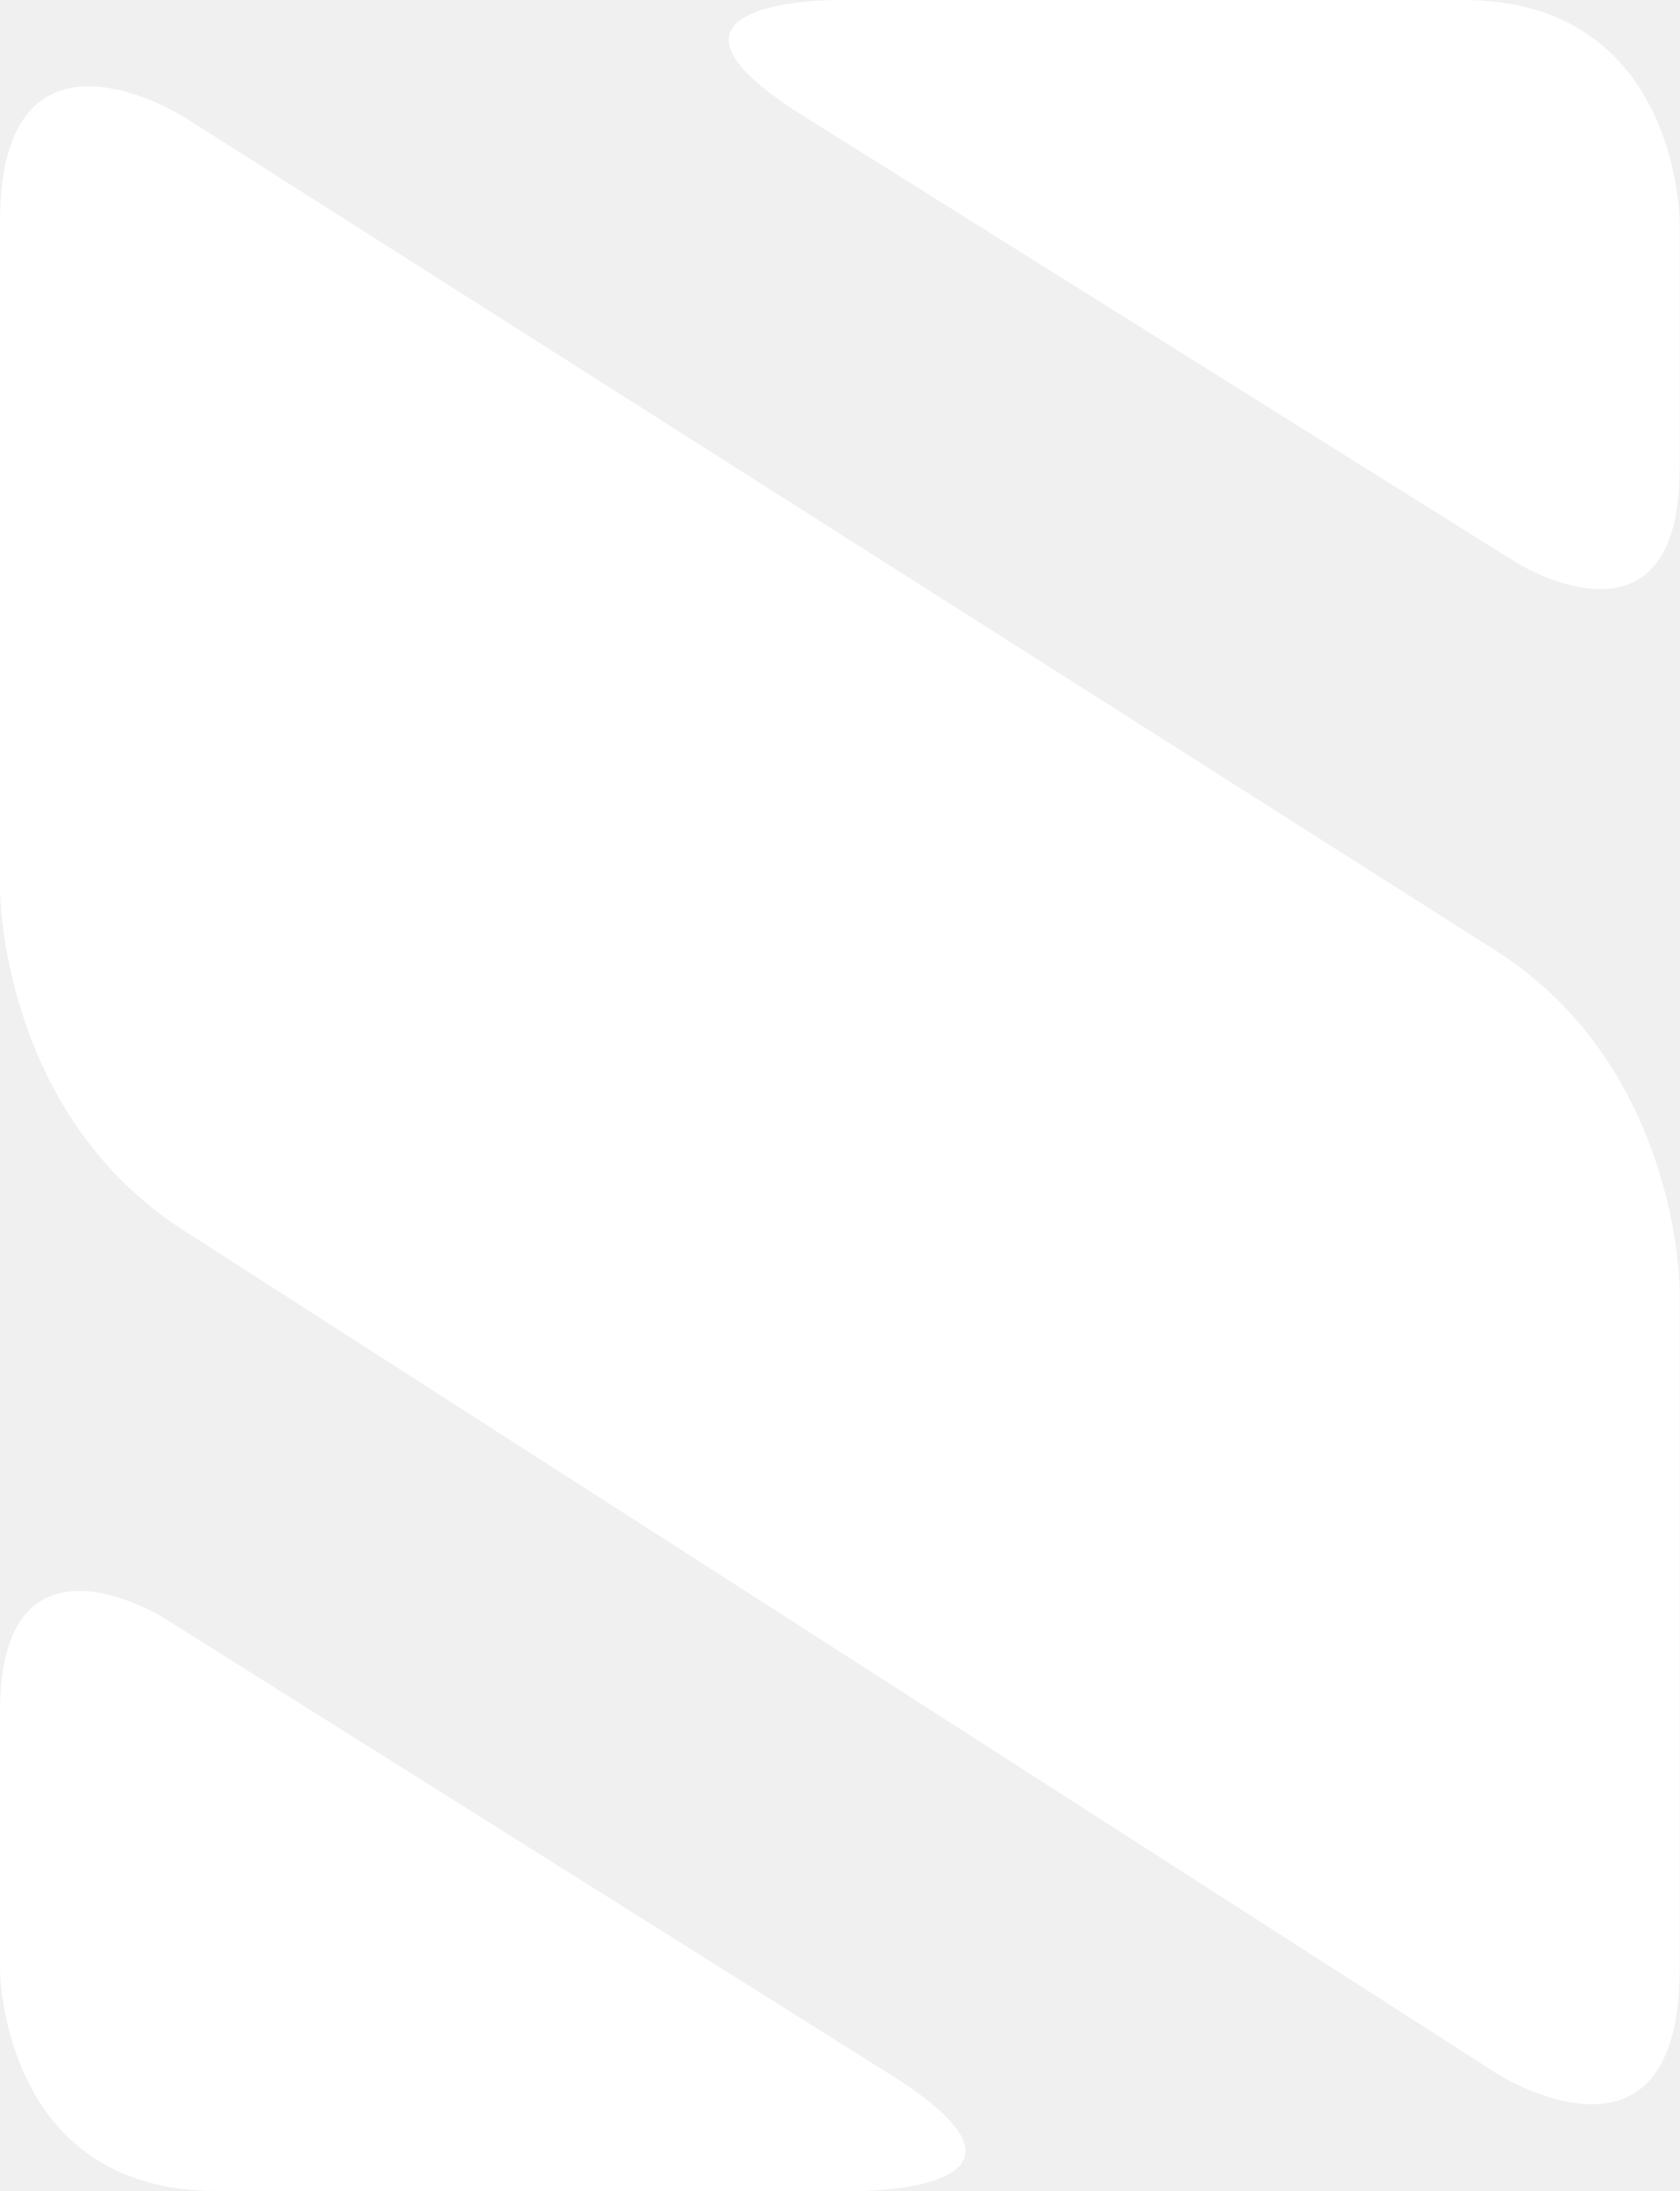
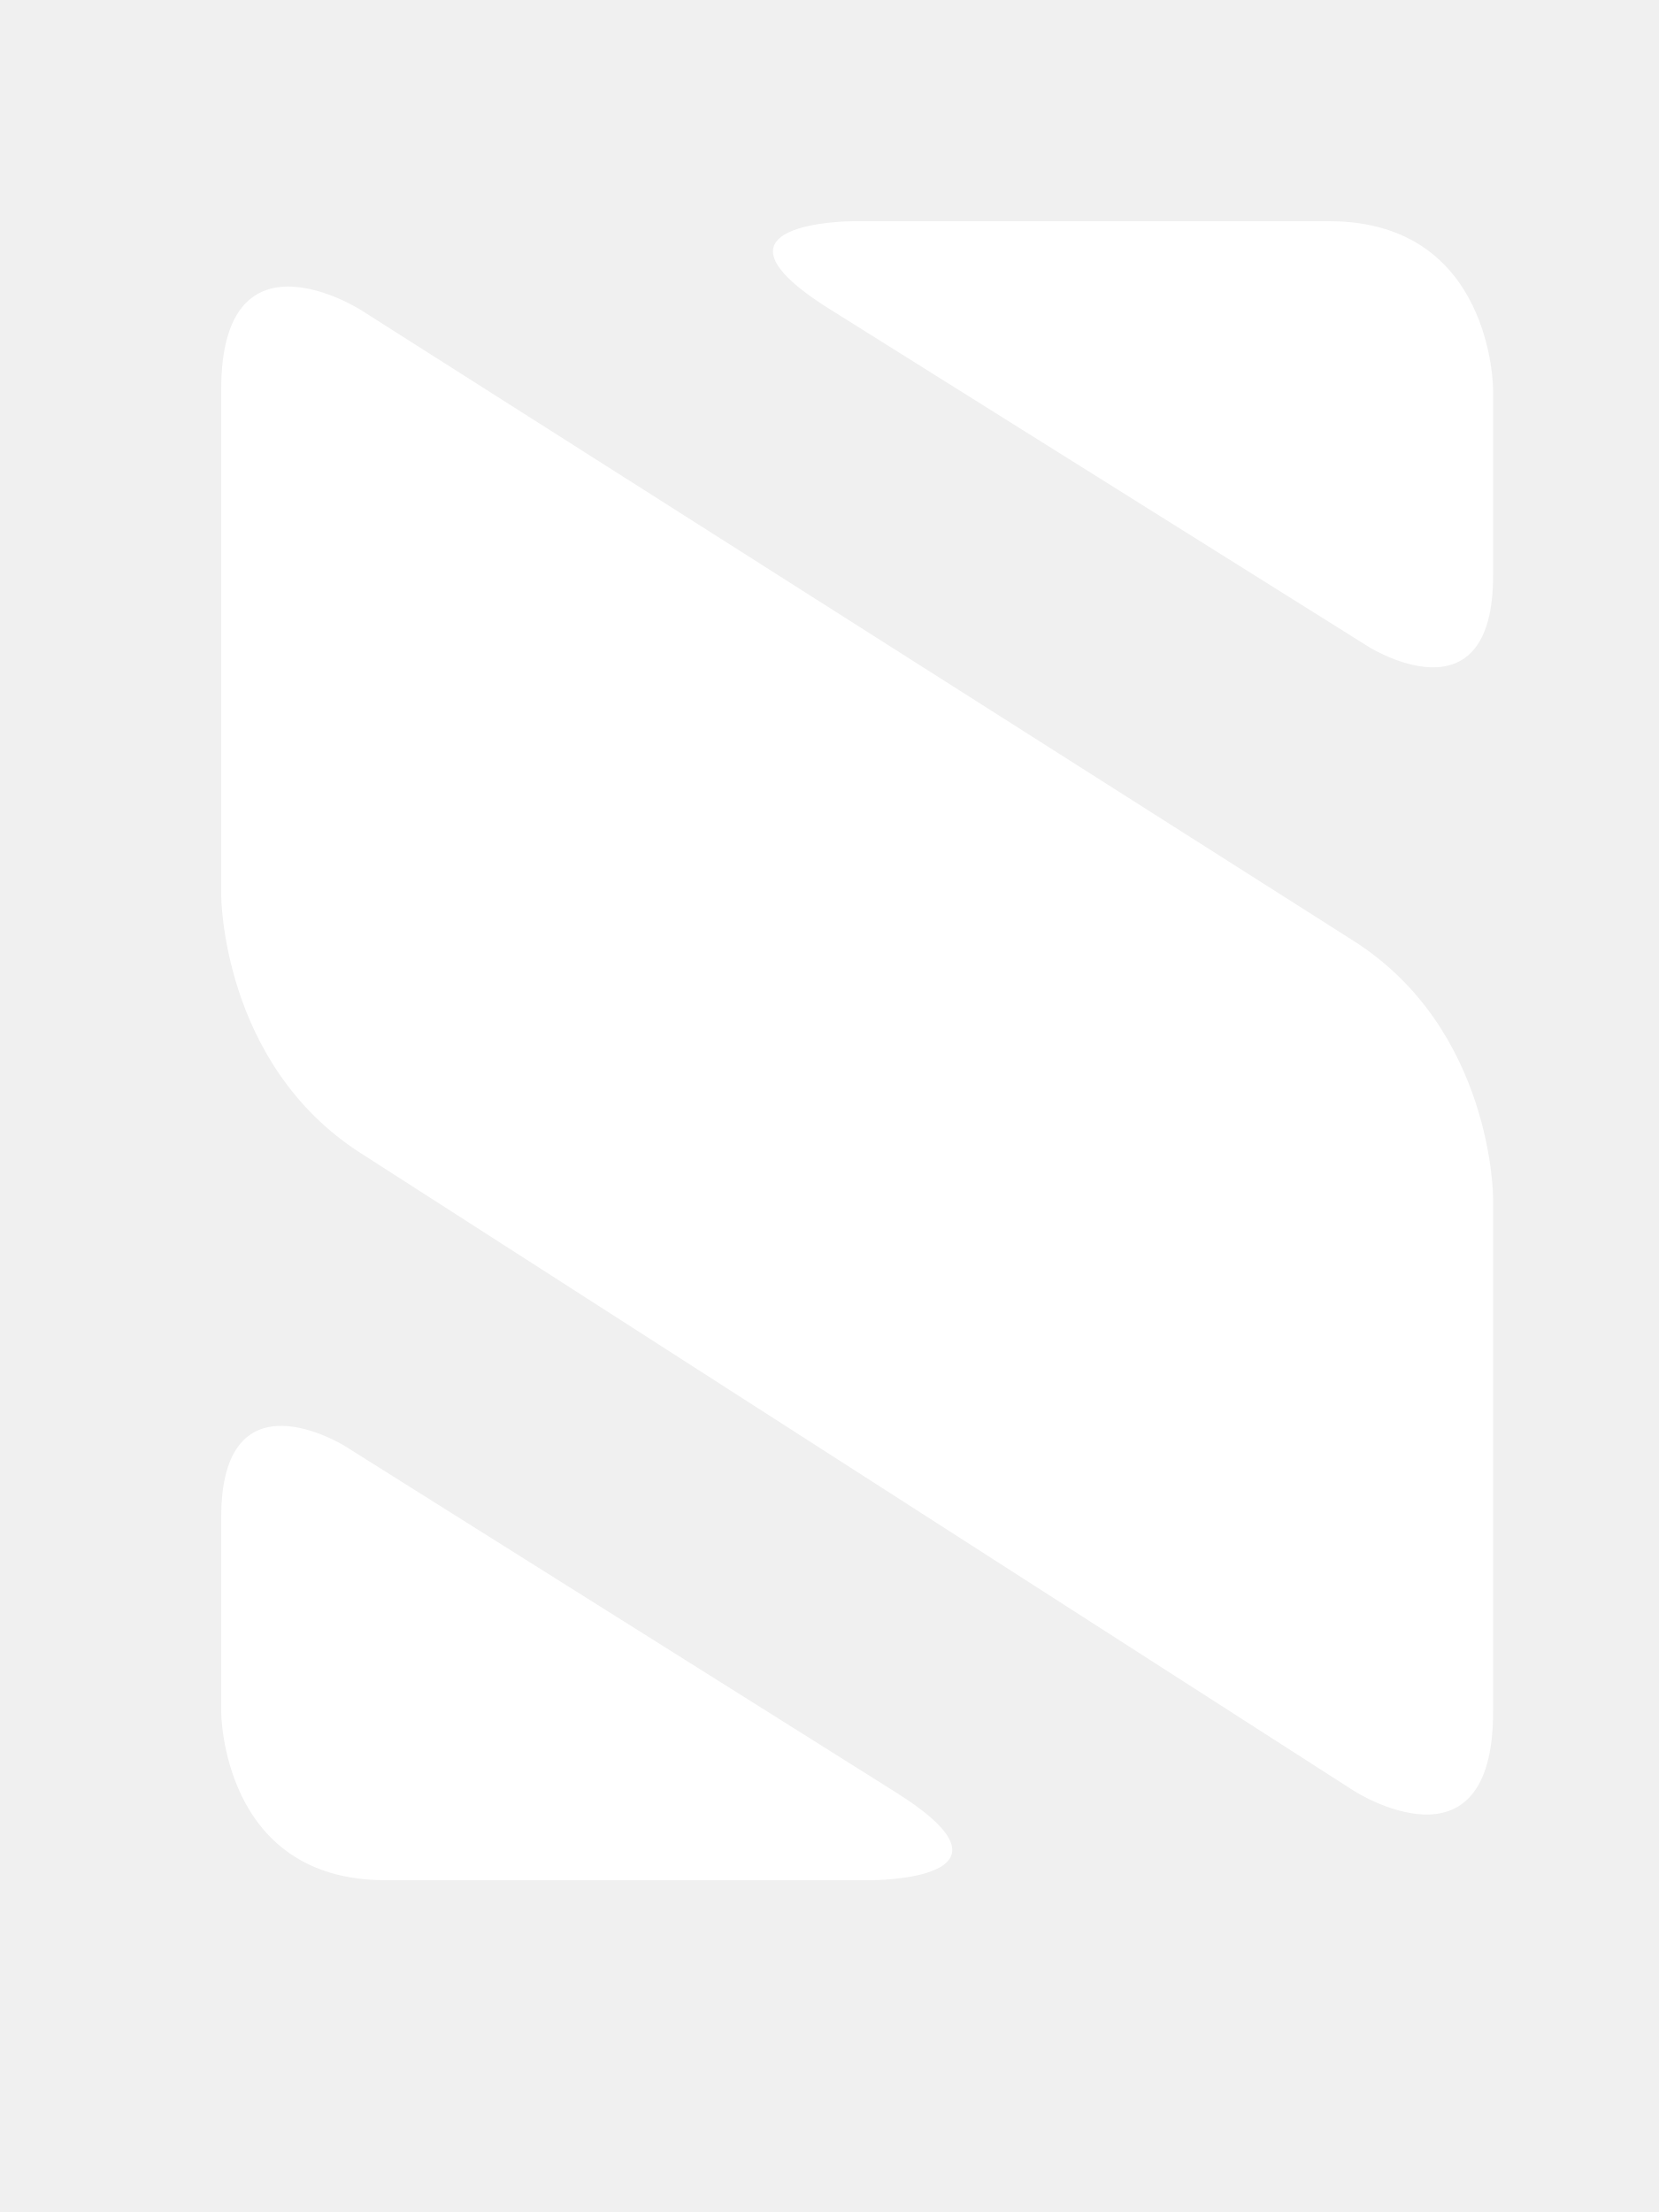
- <svg xmlns="http://www.w3.org/2000/svg" width="23px" height="30px" viewBox="0 0 23 30" version="1.1">
+ <svg xmlns="http://www.w3.org/2000/svg" width="30" height="40" viewBox="0 0 30 40" version="1.1" id="svg48">
+   <defs id="defs52" />
  <g id="Page-1" stroke="none" stroke-width="1" fill="none" fill-rule="evenodd">
-     <path d="M12.198,28.41 L2.241,22.152 C2.241,22.152 0,20.743 0,23.441 L0,26.954 C0,26.954 0,30 2.968,30 L11.762,30 C11.762,30 14.729,30 12.198,28.41 Z M0,3.046 L0,12.186 C0,12.186 0,15.232 2.516,16.848 L20.484,28.385 C20.484,28.385 23,30 23,26.954 L23,17.664 C23,17.664 23,14.617 20.477,13.014 L2.523,1.604 C2.523,1.604 0,-5.55111512e-15 0,3.046 Z M23,6.409 L23,3.046 C23,3.046 23,0 20.032,0 L11.436,0 C11.436,0 8.468,0 11.001,1.588 L20.757,7.7 C20.757,7.7 23,9.106 23,6.409 Z" id="icon/logo-copy" fill="#FFFFFF" fill-rule="nonzero" />
+     <path d="M 16.198,32.41 6.241,26.152 C 6.241,26.152 4,24.743 4,27.441 v 3.513 c 0,0 0,3.046 2.968,3.046 H 15.762 C 15.762,34 18.729,34 16.198,32.41 Z M 4,7.046 v 9.14 c 0,0 0,3.046 2.516,4.662 L 24.484,32.385 C 24.484,32.385 27,34 27,30.954 v -9.29 c 0,0 0,-3.046 -2.523,-4.65 L 6.523,5.604 c 0,0 -2.523,-1.604 -2.523,1.442 z M 27,10.409 V 7.046 C 27,7.046 27,4 24.032,4 h -8.596 c 0,0 -2.968,0 -0.435,1.588 l 9.756,6.113 c 0,0 2.243,1.406 2.243,-1.292 z" id="icon/logo-copy" fill="#ffffff" fill-rule="nonzero" />
  </g>
</svg>
